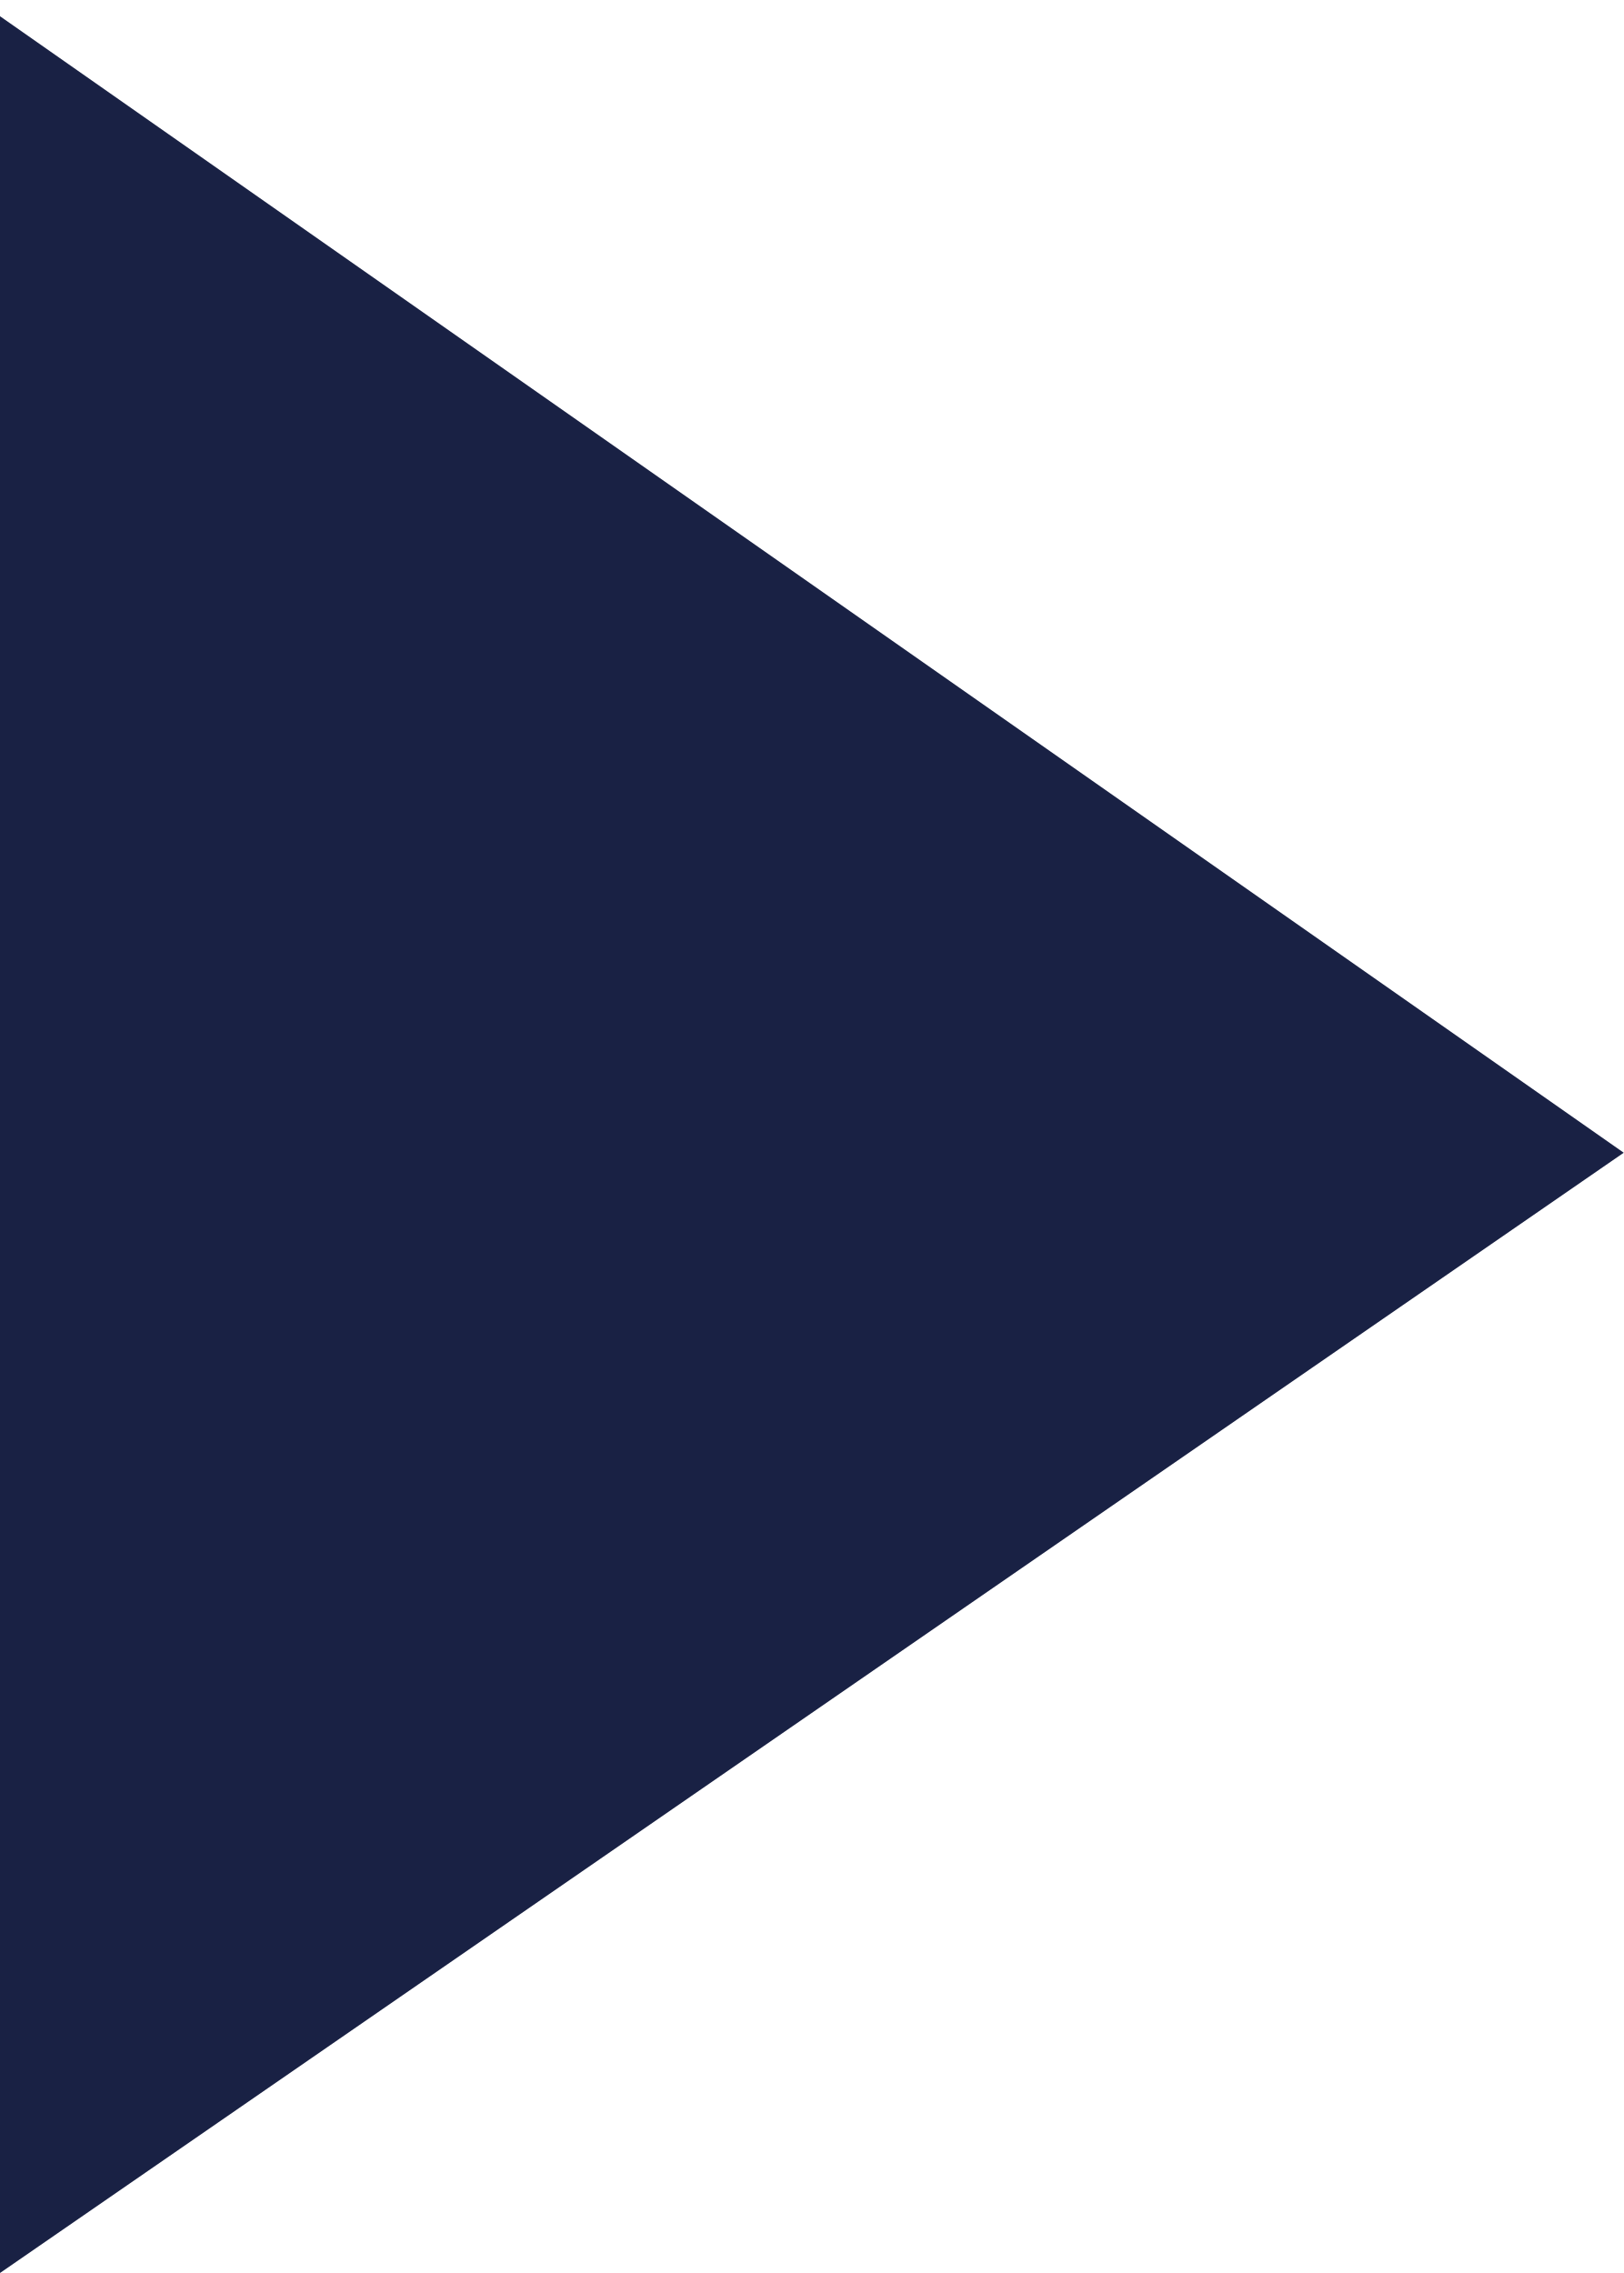
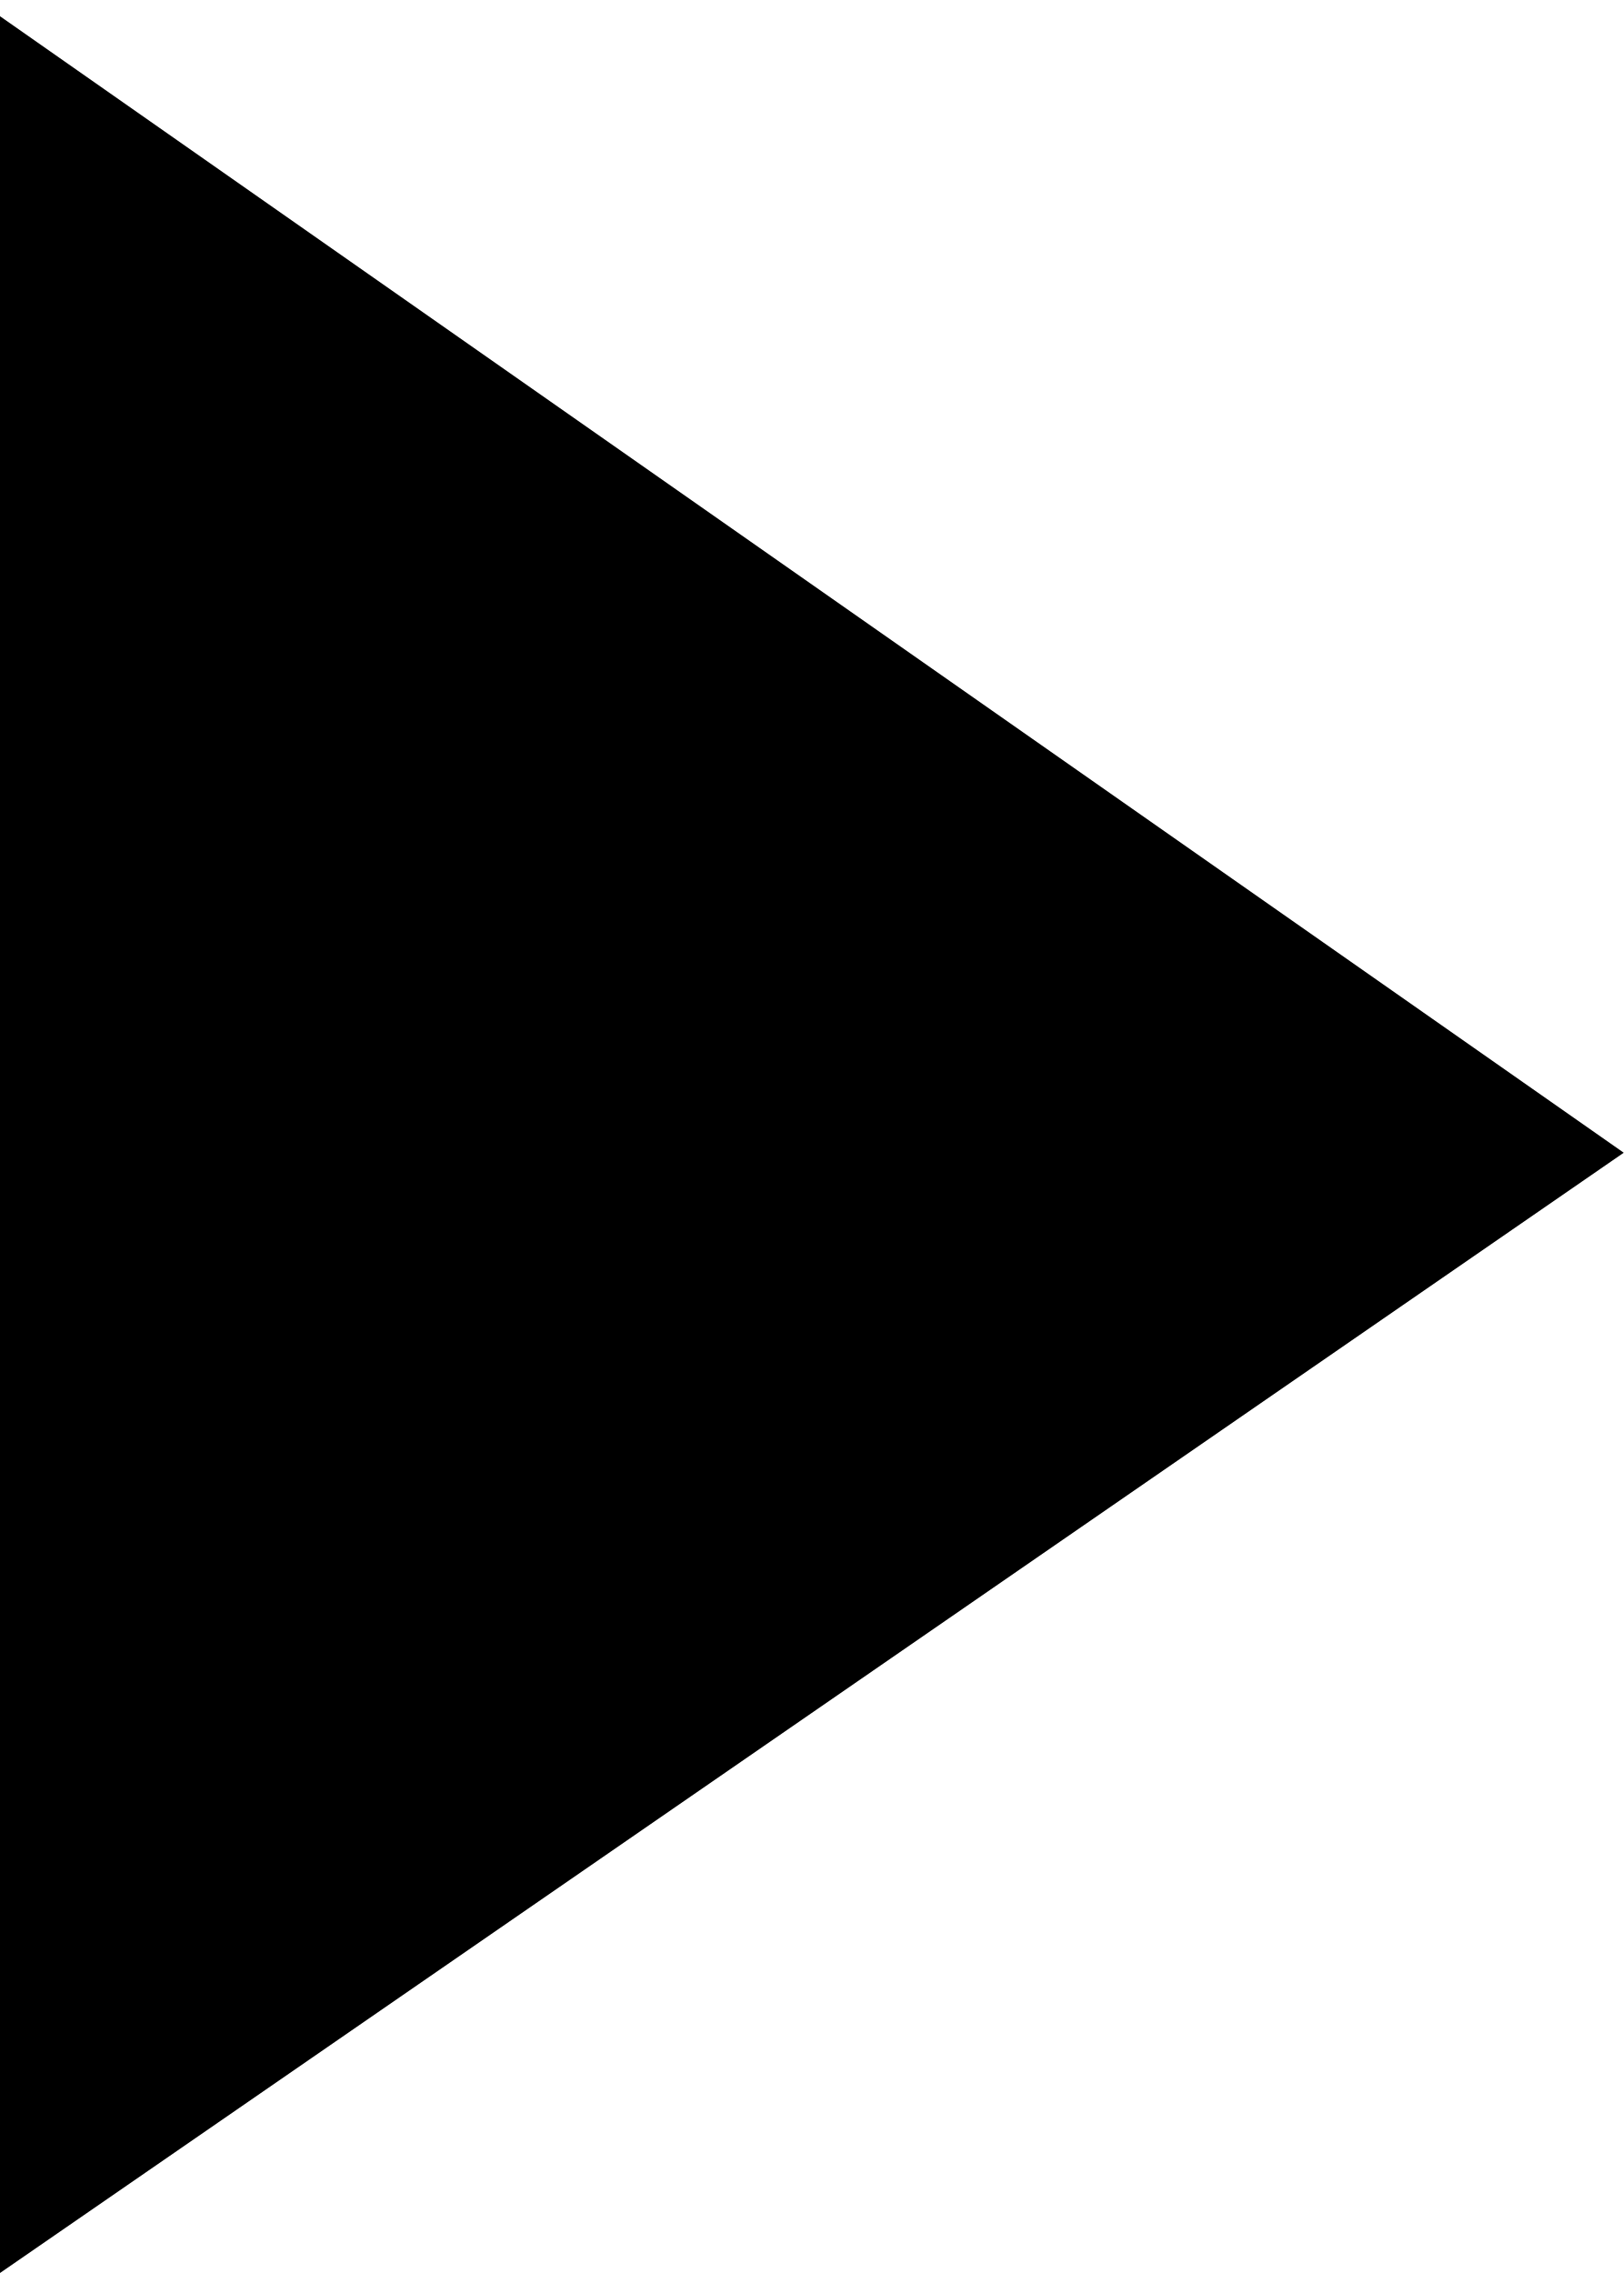
- <svg xmlns="http://www.w3.org/2000/svg" version="1.1" id="Layer_1" x="0px" y="0px" viewBox="0 0 10 14" style="enable-background:new 0 0 10 14; fill: #192144;" xml:space="preserve">
+ <svg xmlns="http://www.w3.org/2000/svg" version="1.1" id="Layer_1" x="0px" y="0px" viewBox="0 0 10 14" style="enable-background:new 0 0 10 14;" xml:space="preserve">
  <polygon points="0,14 0,0.1 10,7.1 " />
</svg>
